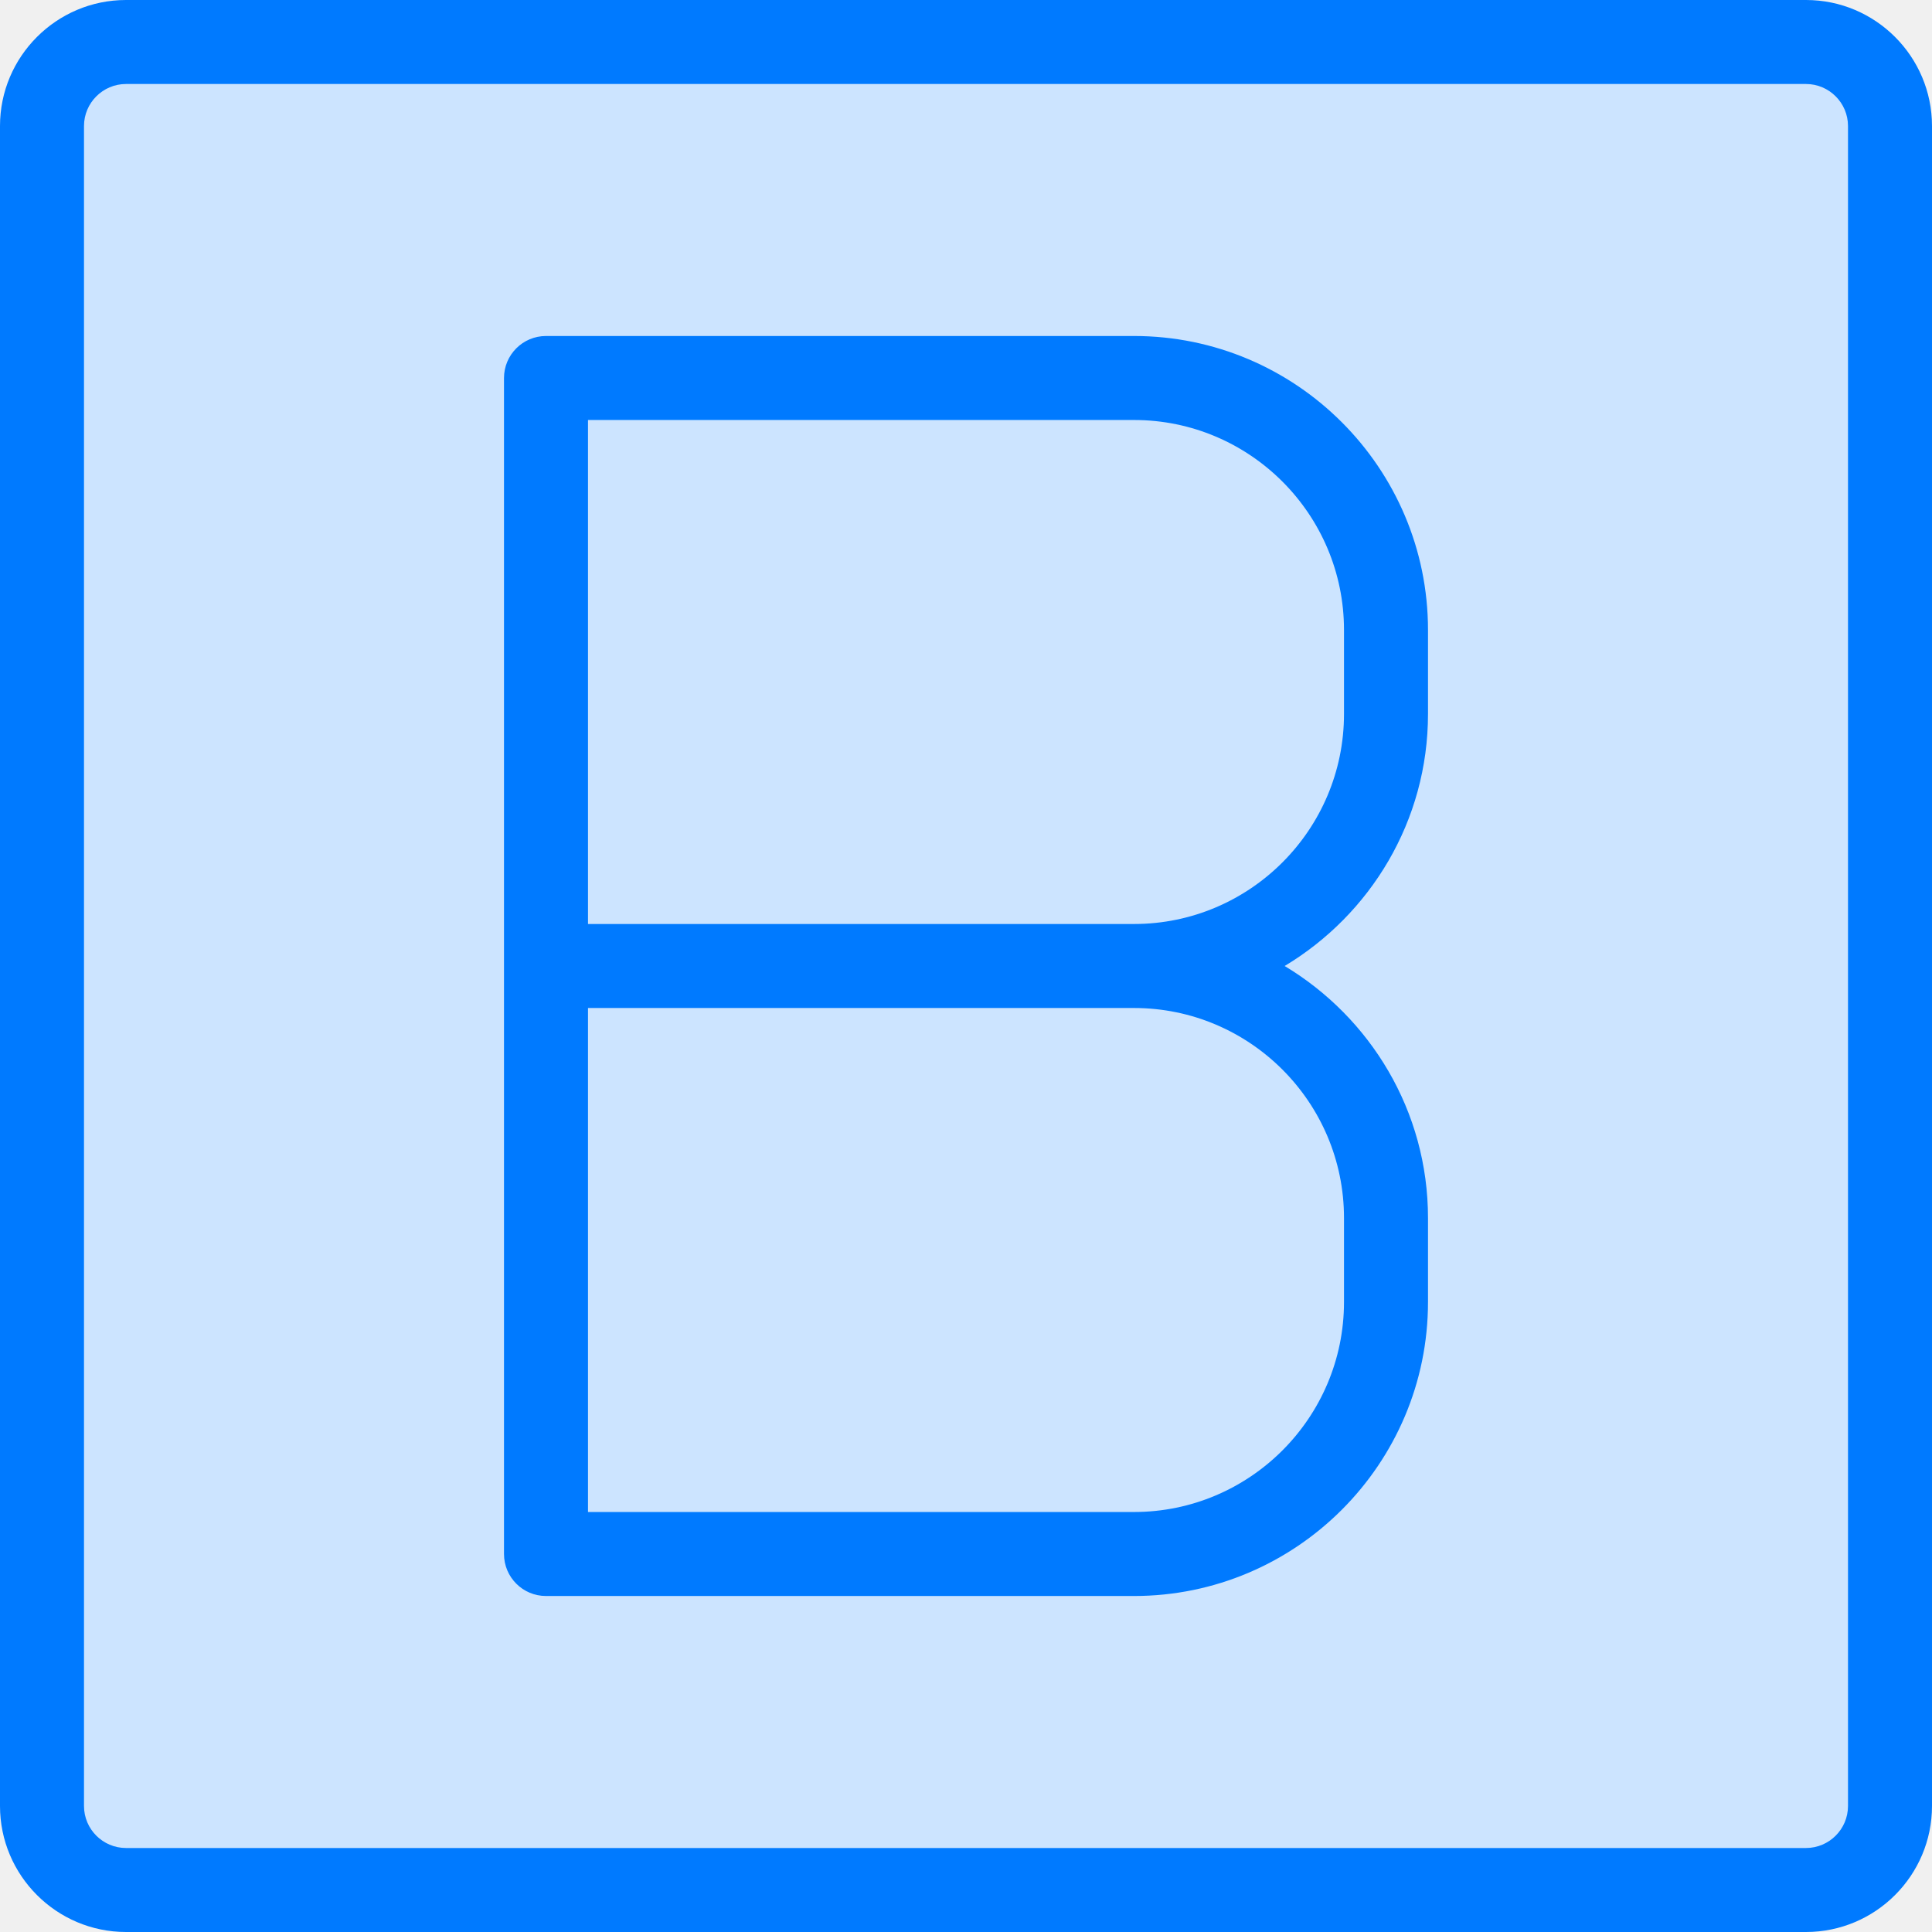
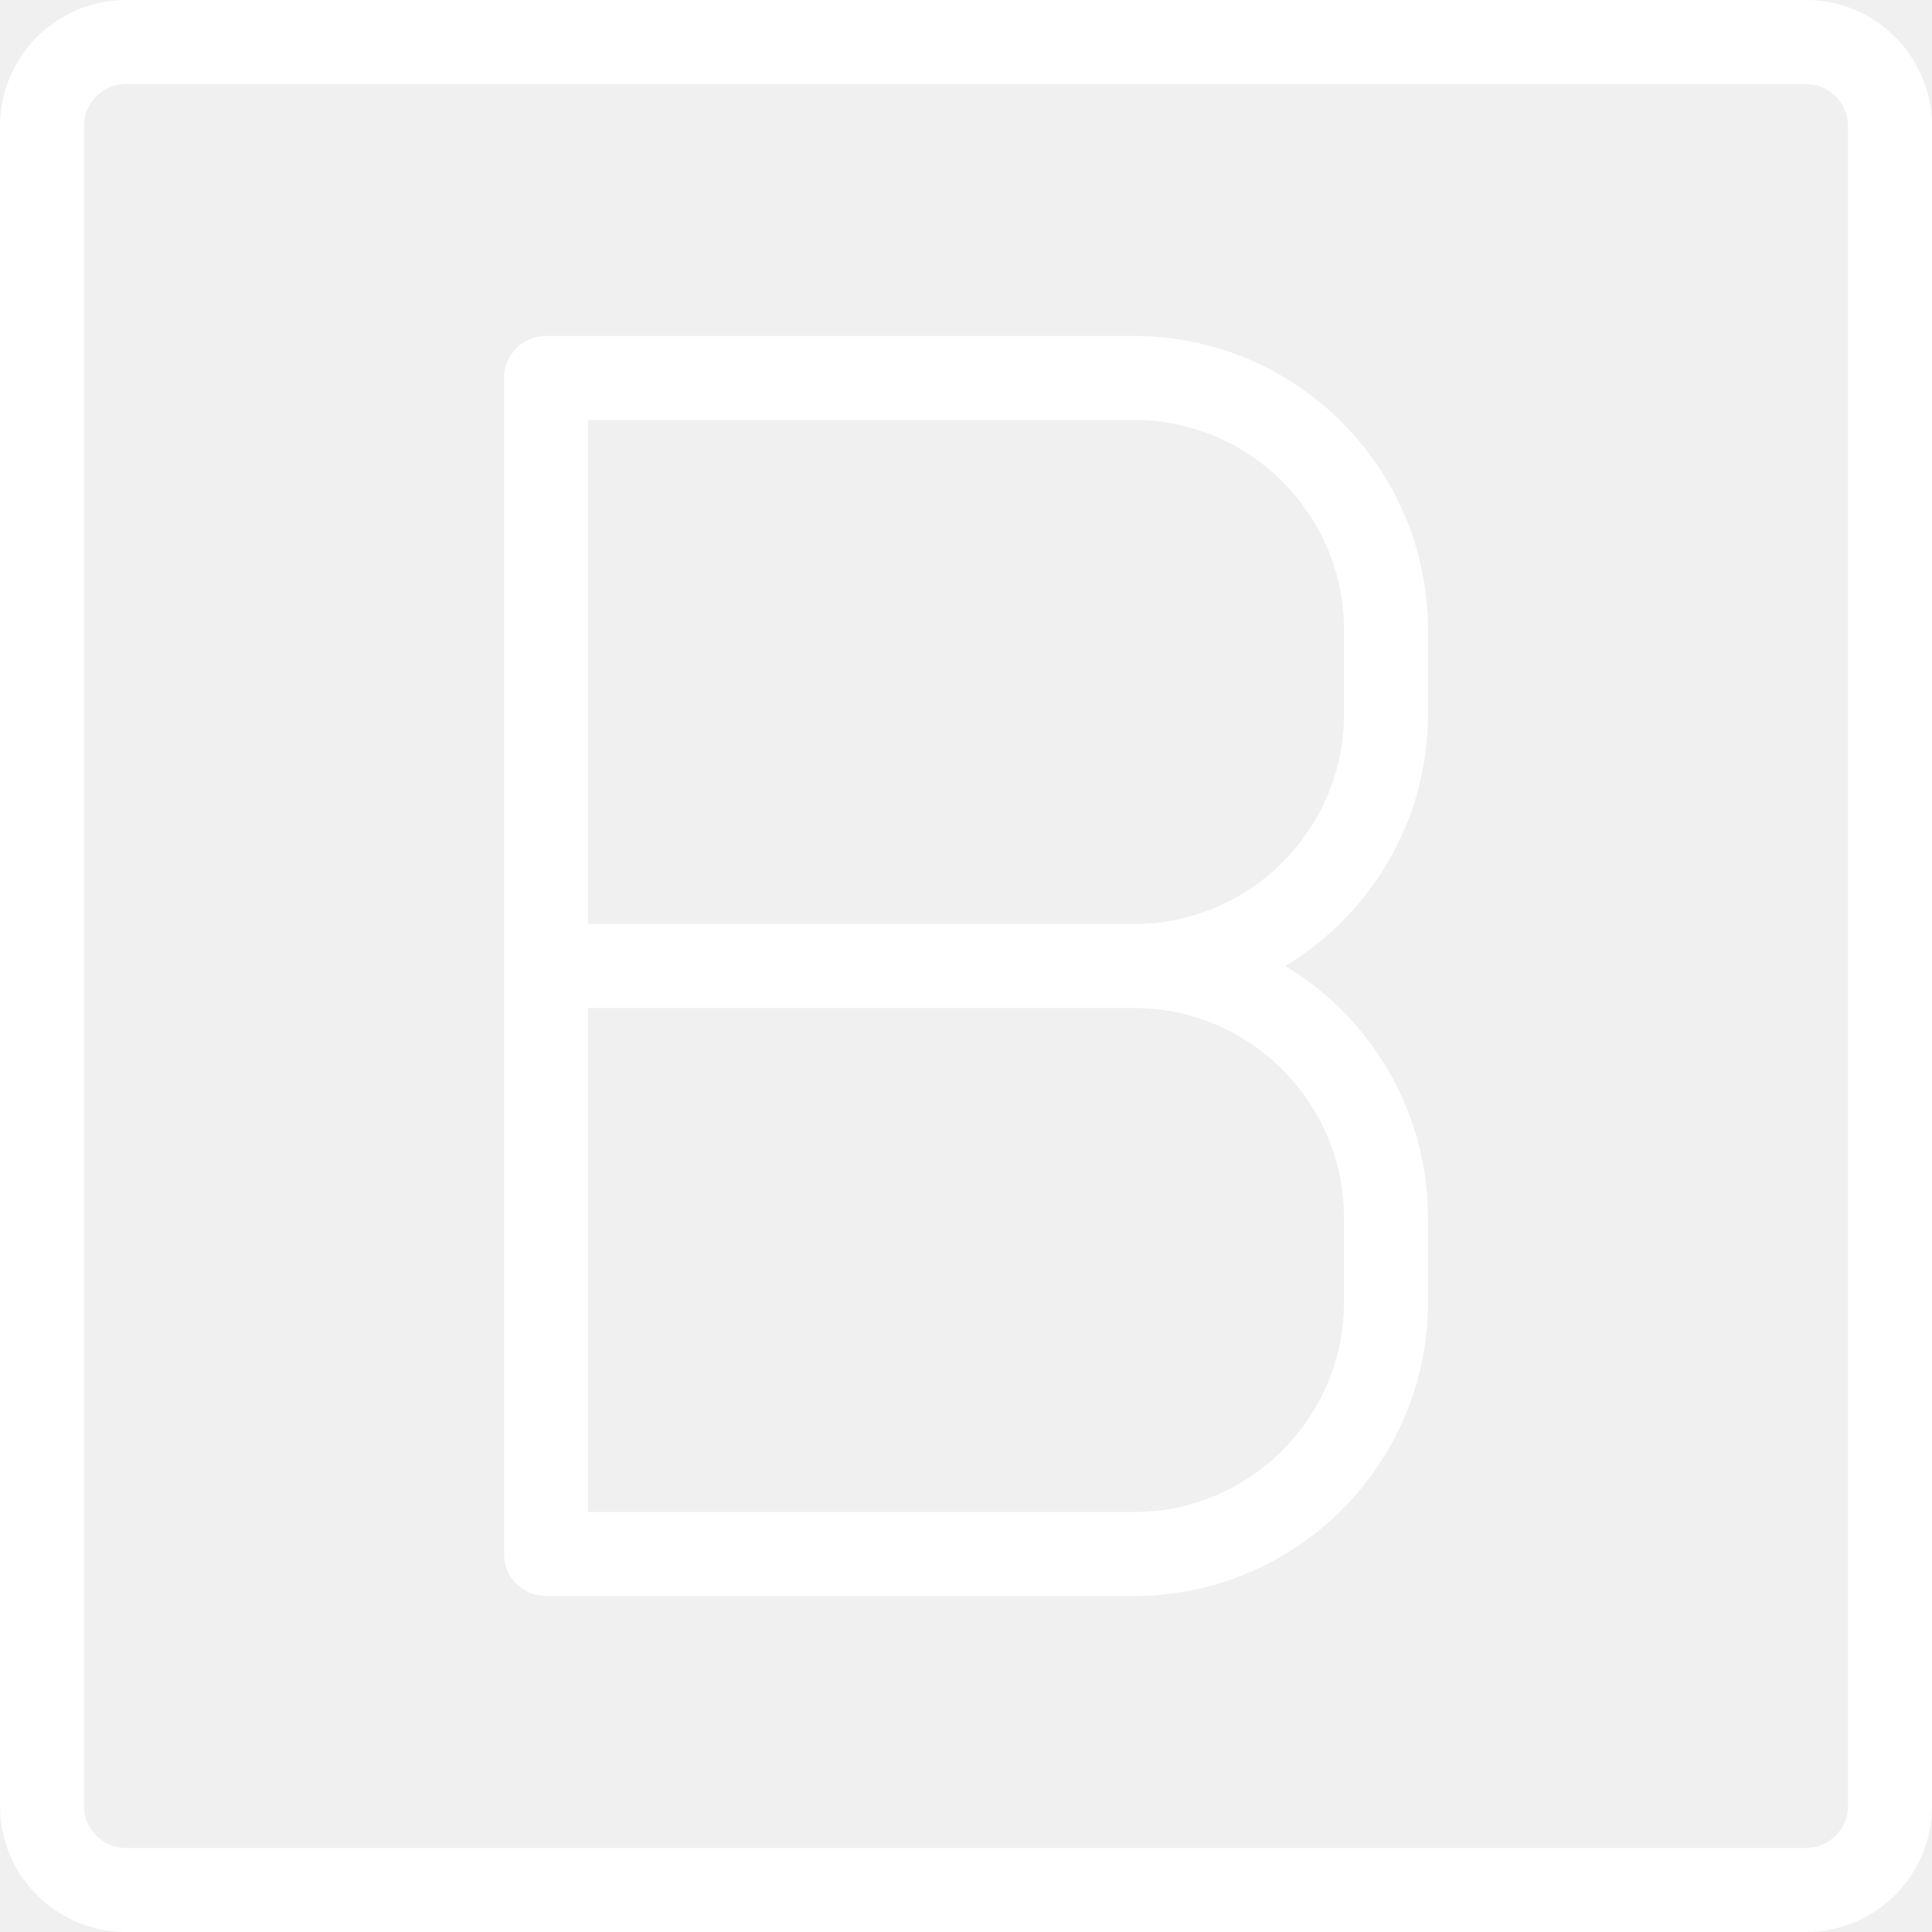
- <svg xmlns="http://www.w3.org/2000/svg" height="368pt" viewBox="0 0 368 368" width="368pt">
-   <path d="m344 8h-320c-8.801 0-16 7.199-16 16v320c0 8.801 7.199 16 16 16h320c8.801 0 16-7.199 16-16v-320c0-8.801-7.199-16-16-16zm0 0" fill="#cce4ff" />
-   <g fill="#007aff">
-     <path d="m344 0h-320c-13.23 0-24 10.77-24 24v320c0 13.23 10.77 24 24 24h320c13.23 0 24-10.77 24-24v-320c0-13.23-10.77-24-24-24zm8 344c0 4.414-3.594 8-8 8h-320c-4.406 0-8-3.586-8-8v-320c0-4.406 3.594-8 8-8h320c4.406 0 8 3.594 8 8zm0 0" />
-     <path d="m216 64h-112c-4.414 0-8 3.586-8 8v224c0 4.426 3.586 8 8 8h112c30.879 0 56-25.129 56-56v-16c0-20.383-10.984-38.199-27.305-48 16.32-9.793 27.305-27.617 27.305-48v-16c0-30.879-25.121-56-56-56zm40 168v16c0 22.055-17.945 40-40 40h-104v-96h104c22.055 0 40 17.945 40 40zm0-96c0 22.055-17.945 40-40 40h-104v-96h104c22.055 0 40 17.945 40 40zm0 0" />
+ <svg xmlns="http://www.w3.org/2000/svg" height="512px" viewBox="0 0 368 368" width="512px" class="">
+   <g>
+     <path d="m344 0h-320c-13.23 0-24 10.77-24 24v320c0 13.23 10.77 24 24 24h320c13.23 0 24-10.77 24-24v-320c0-13.23-10.77-24-24-24zm8 344c0 4.414-3.594 8-8 8h-320c-4.406 0-8-3.586-8-8v-320c0-4.406 3.594-8 8-8h320c4.406 0 8 3.594 8 8zm0 0" data-original="#000000" class="active-path" data-old_color="#000000" fill="#FFFFFF" />
+     <path d="m216 64h-112c-4.414 0-8 3.586-8 8v224c0 4.426 3.586 8 8 8h112c30.879 0 56-25.129 56-56v-16c0-20.344-10.902-38.191-27.176-48 16.273-9.809 27.176-27.656 27.176-48v-16c0-30.879-25.121-56-56-56zm40 168v16c0 22.055-17.945 40-40 40h-104v-96h104c22.055 0 40 17.945 40 40zm0-96c0 22.055-17.945 40-40 40h-104v-96h104c22.055 0 40 17.945 40 40zm0 0" data-original="#000000" class="active-path" data-old_color="#000000" fill="#FFFFFF" />
  </g>
</svg>
